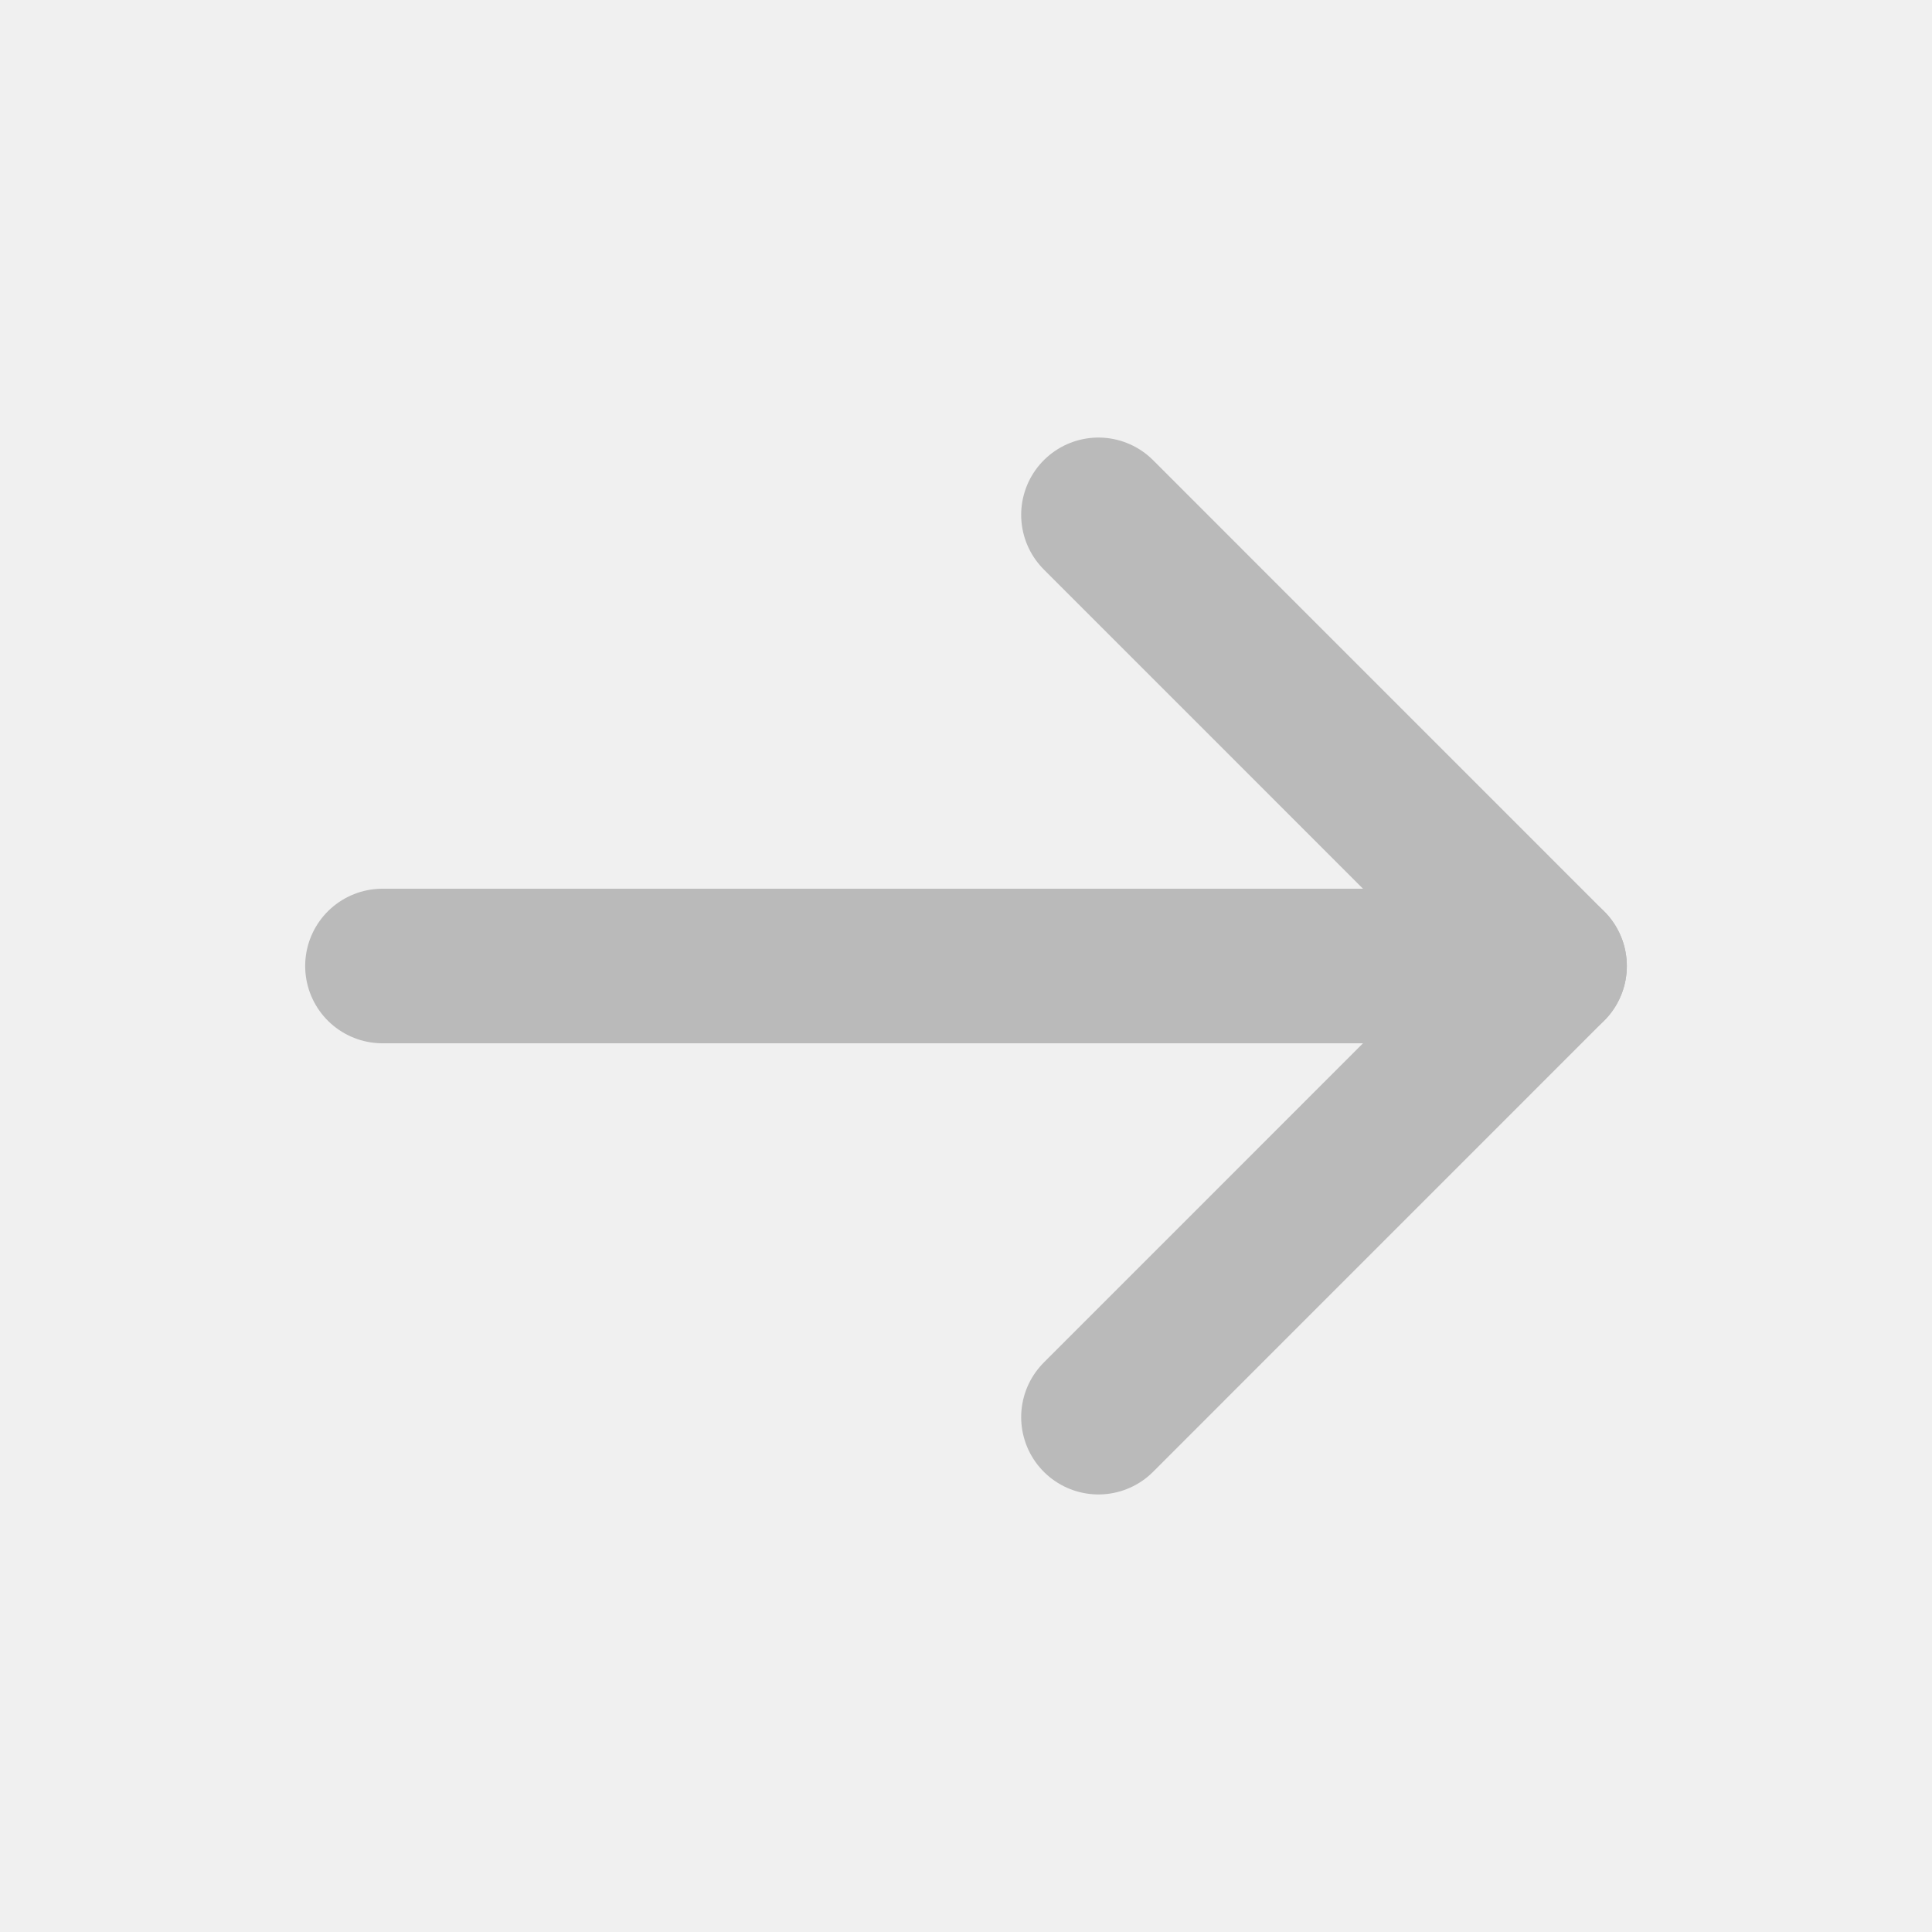
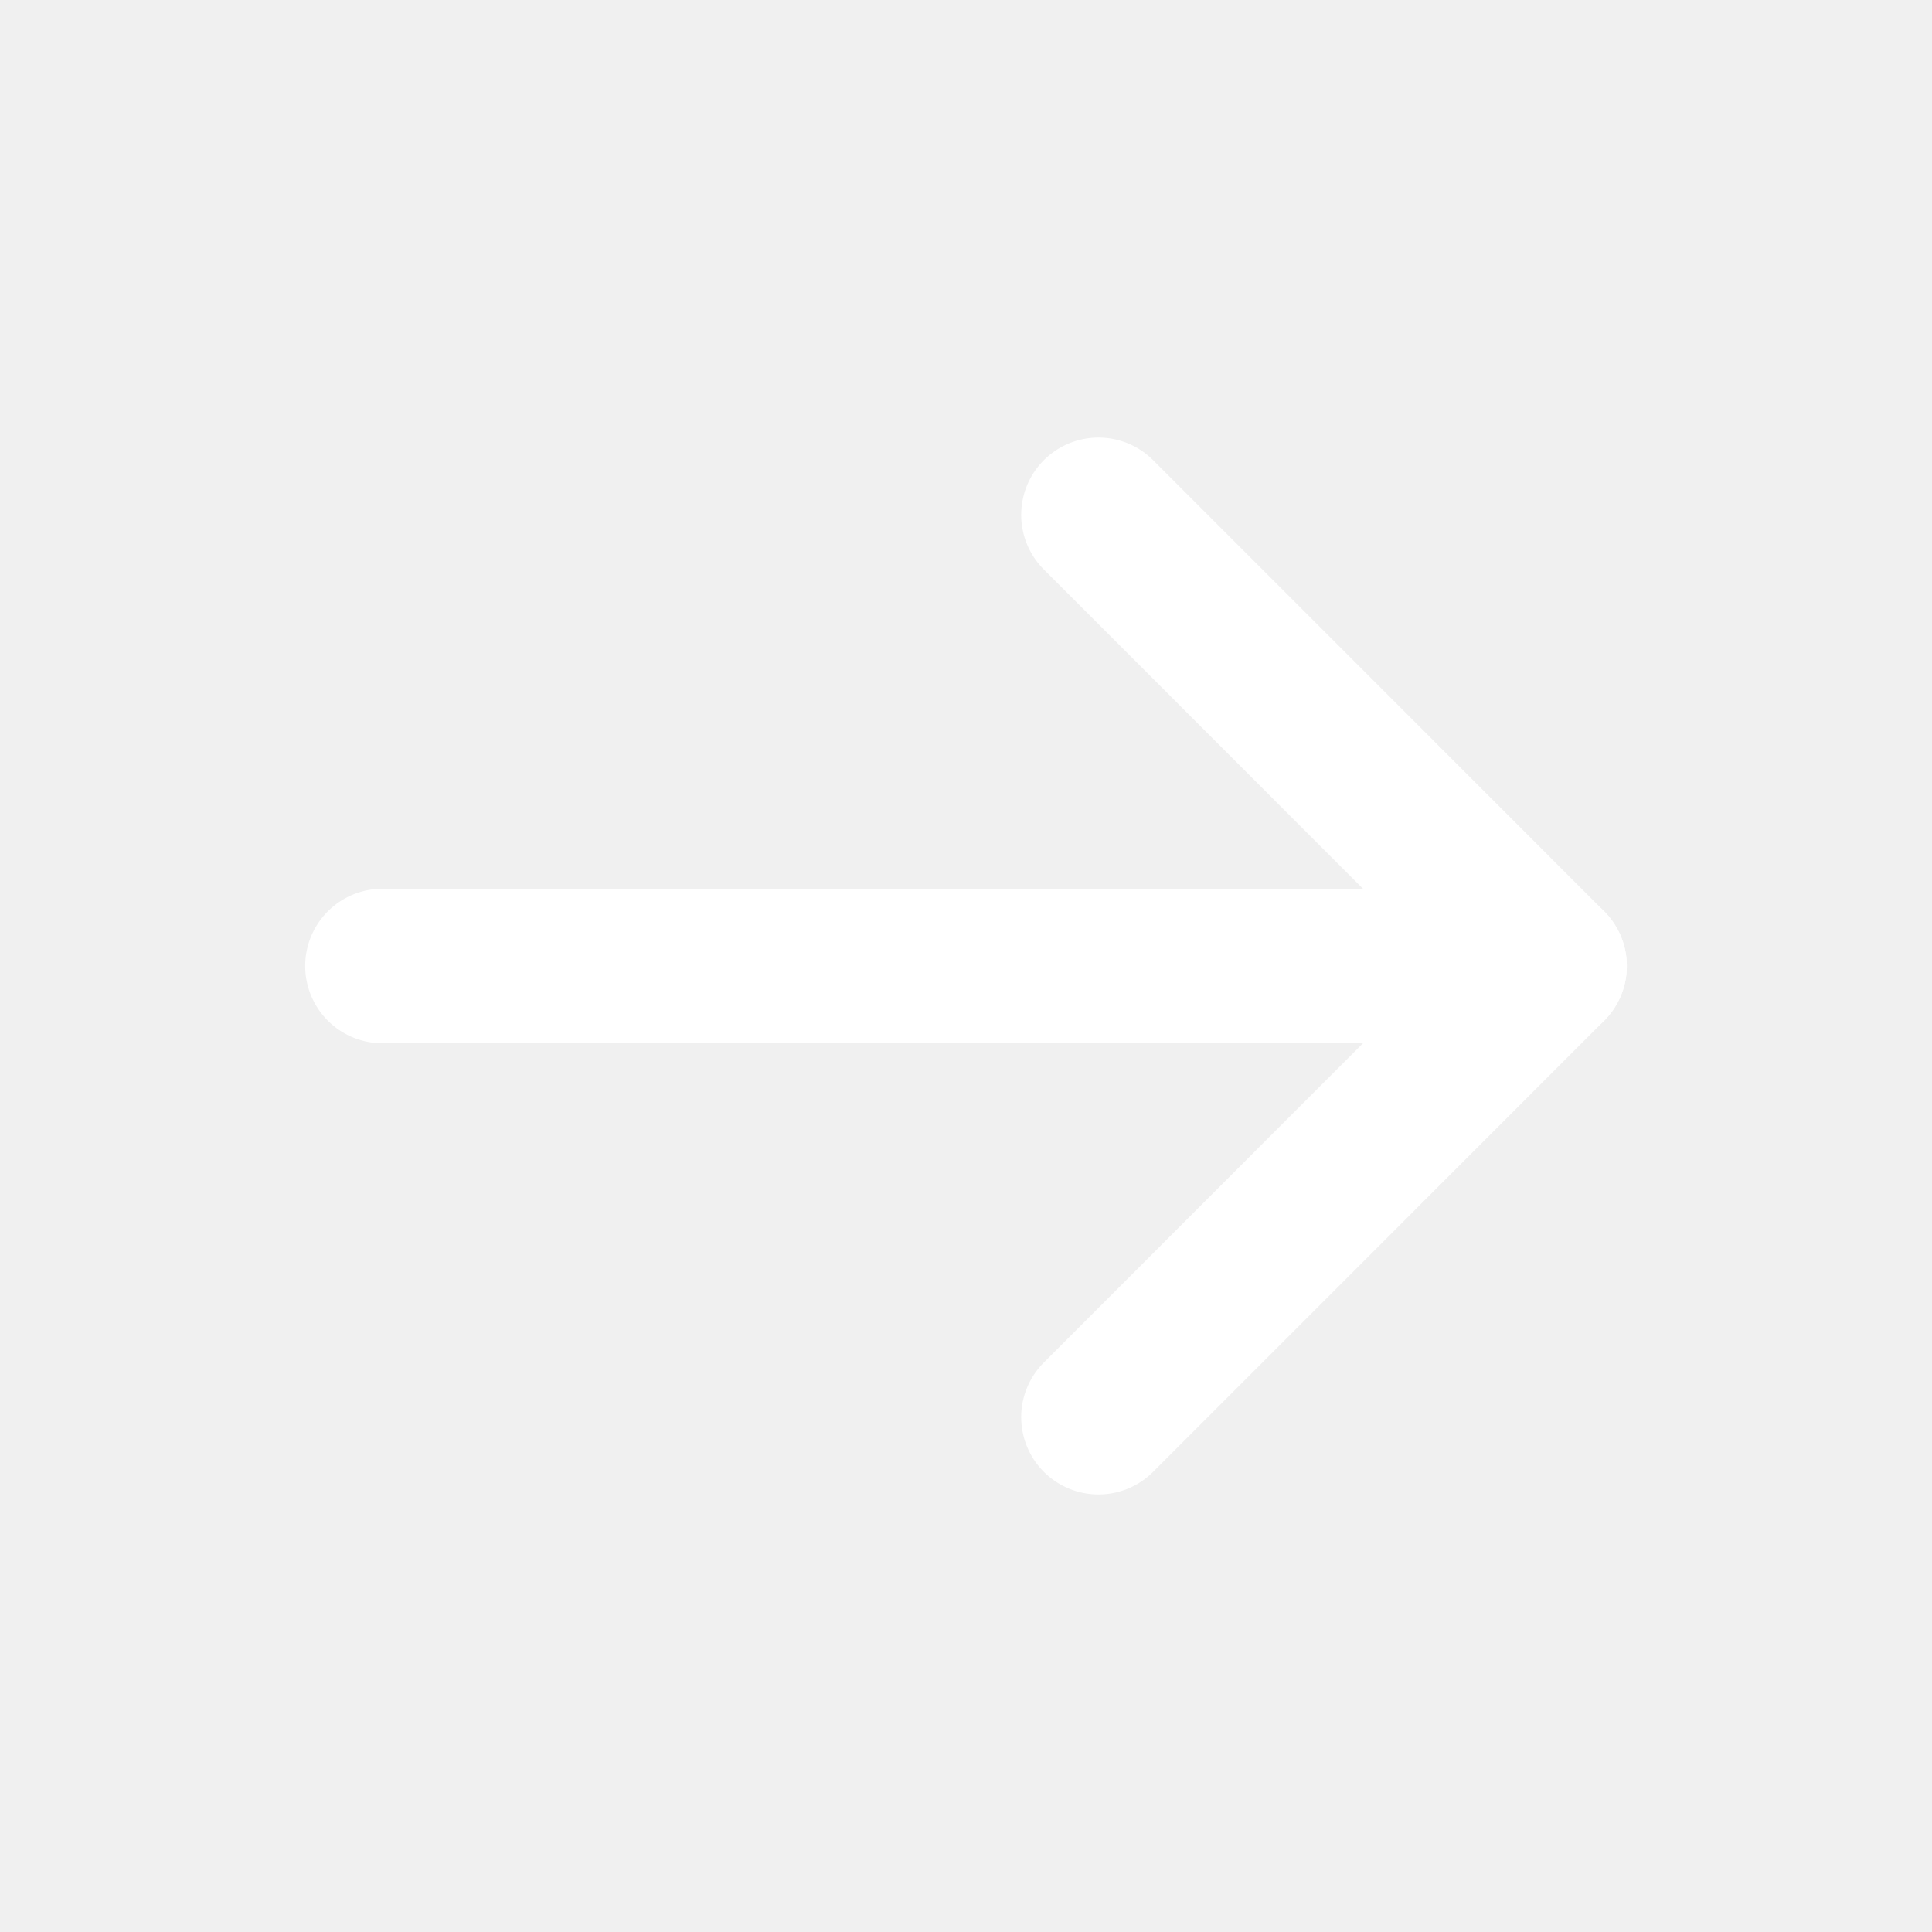
<svg xmlns="http://www.w3.org/2000/svg" xmlns:ns1="https://boxy-svg.com" viewBox="0 0 25 25" version="1.1" id="svg1" width="25" height="25">
  <defs id="defs1">
    <ns1:export>
      <ns1:file format="svg" href="#object-0" excluded="true" />
      <ns1:file format="svg" href="#object-1" path="Untitled 2.svg" />
    </ns1:export>
  </defs>
-   <path style="display:inline;fill:none;stroke:#bababa;stroke-width:2;stroke-linecap:round;stroke-linejoin:round;stroke-dasharray:none;stroke-opacity:1" d="M 4.949,12.5 H 20.051" id="path1" />
-   <path style="display:inline;fill:none;stroke:#bababa;stroke-width:2;stroke-linecap:round;stroke-linejoin:round;stroke-dasharray:none;stroke-opacity:1" d="M 14.214,18.338 20.051,12.5 14.214,6.662" id="path3" />
+   <path style="display:inline;fill:none;stroke:#ffffff;stroke-width:2;stroke-linecap:round;stroke-linejoin:round;stroke-dasharray:none;stroke-opacity:1" d="M 4.949,12.5 H 20.051" id="path1" />
+   <path style="display:inline;fill:none;stroke:#ffffff;stroke-width:2;stroke-linecap:round;stroke-linejoin:round;stroke-dasharray:none;stroke-opacity:1" d="M 14.214,18.338 20.051,12.5 14.214,6.662" id="path3" />
</svg>
